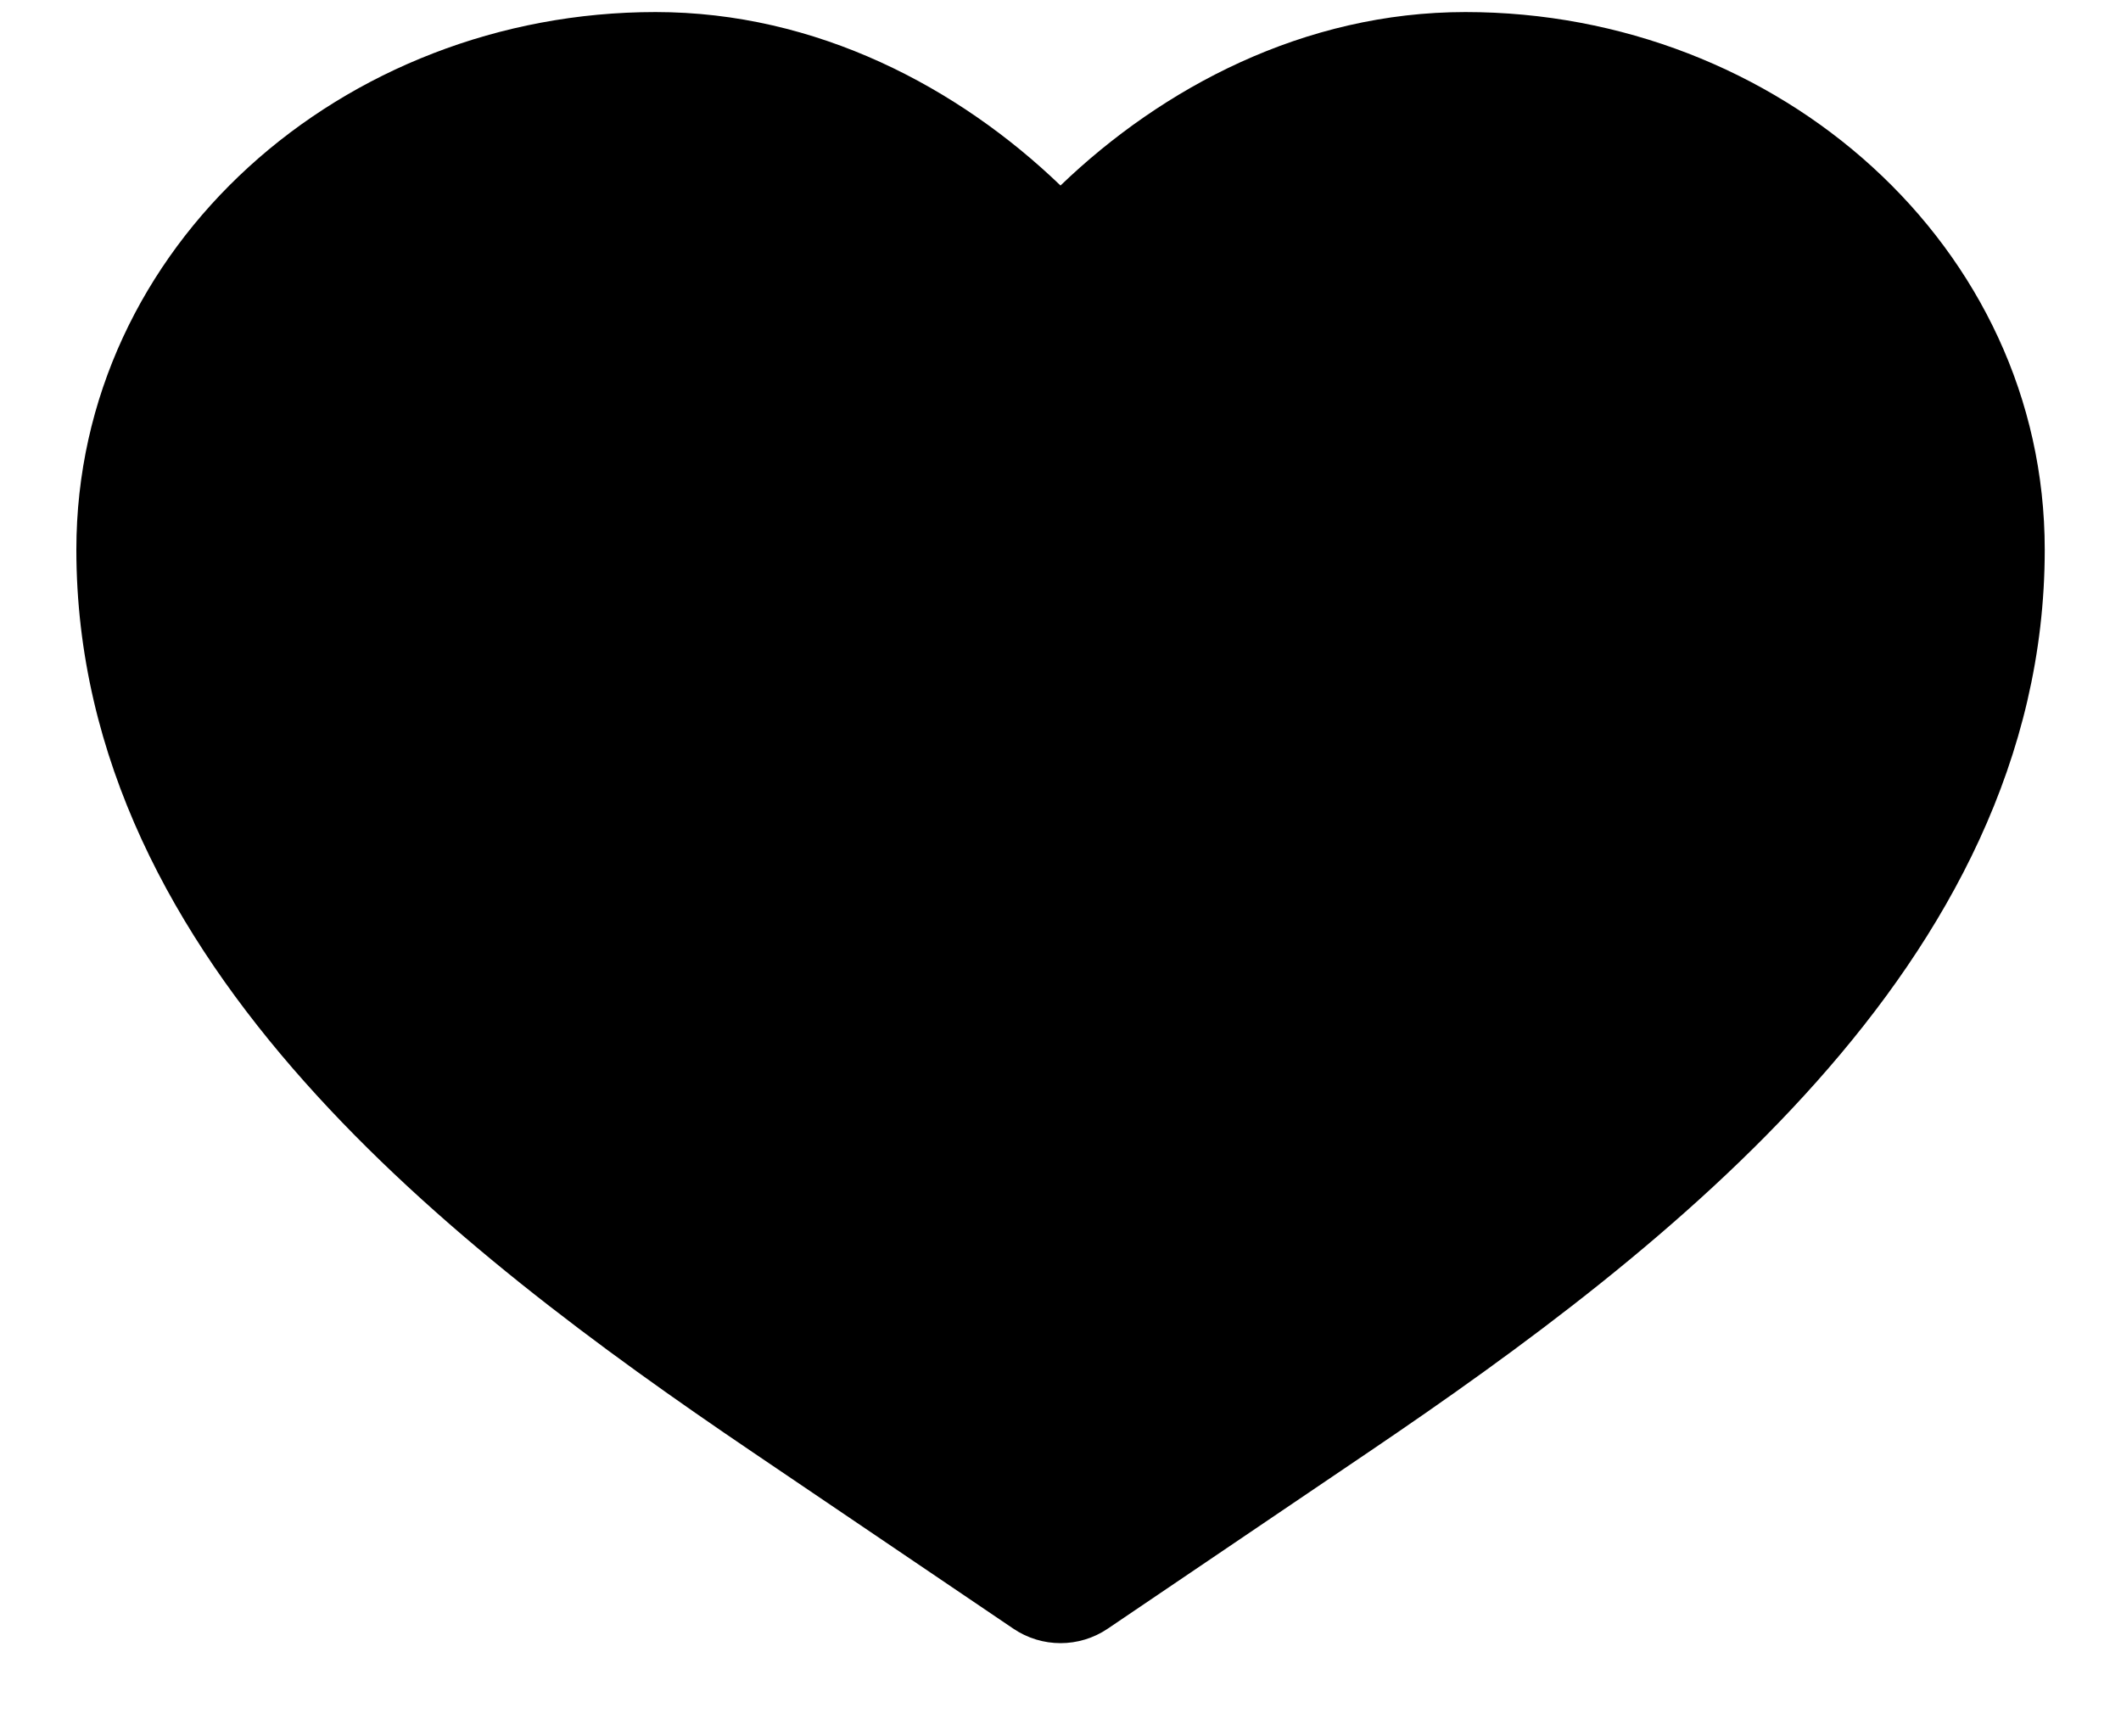
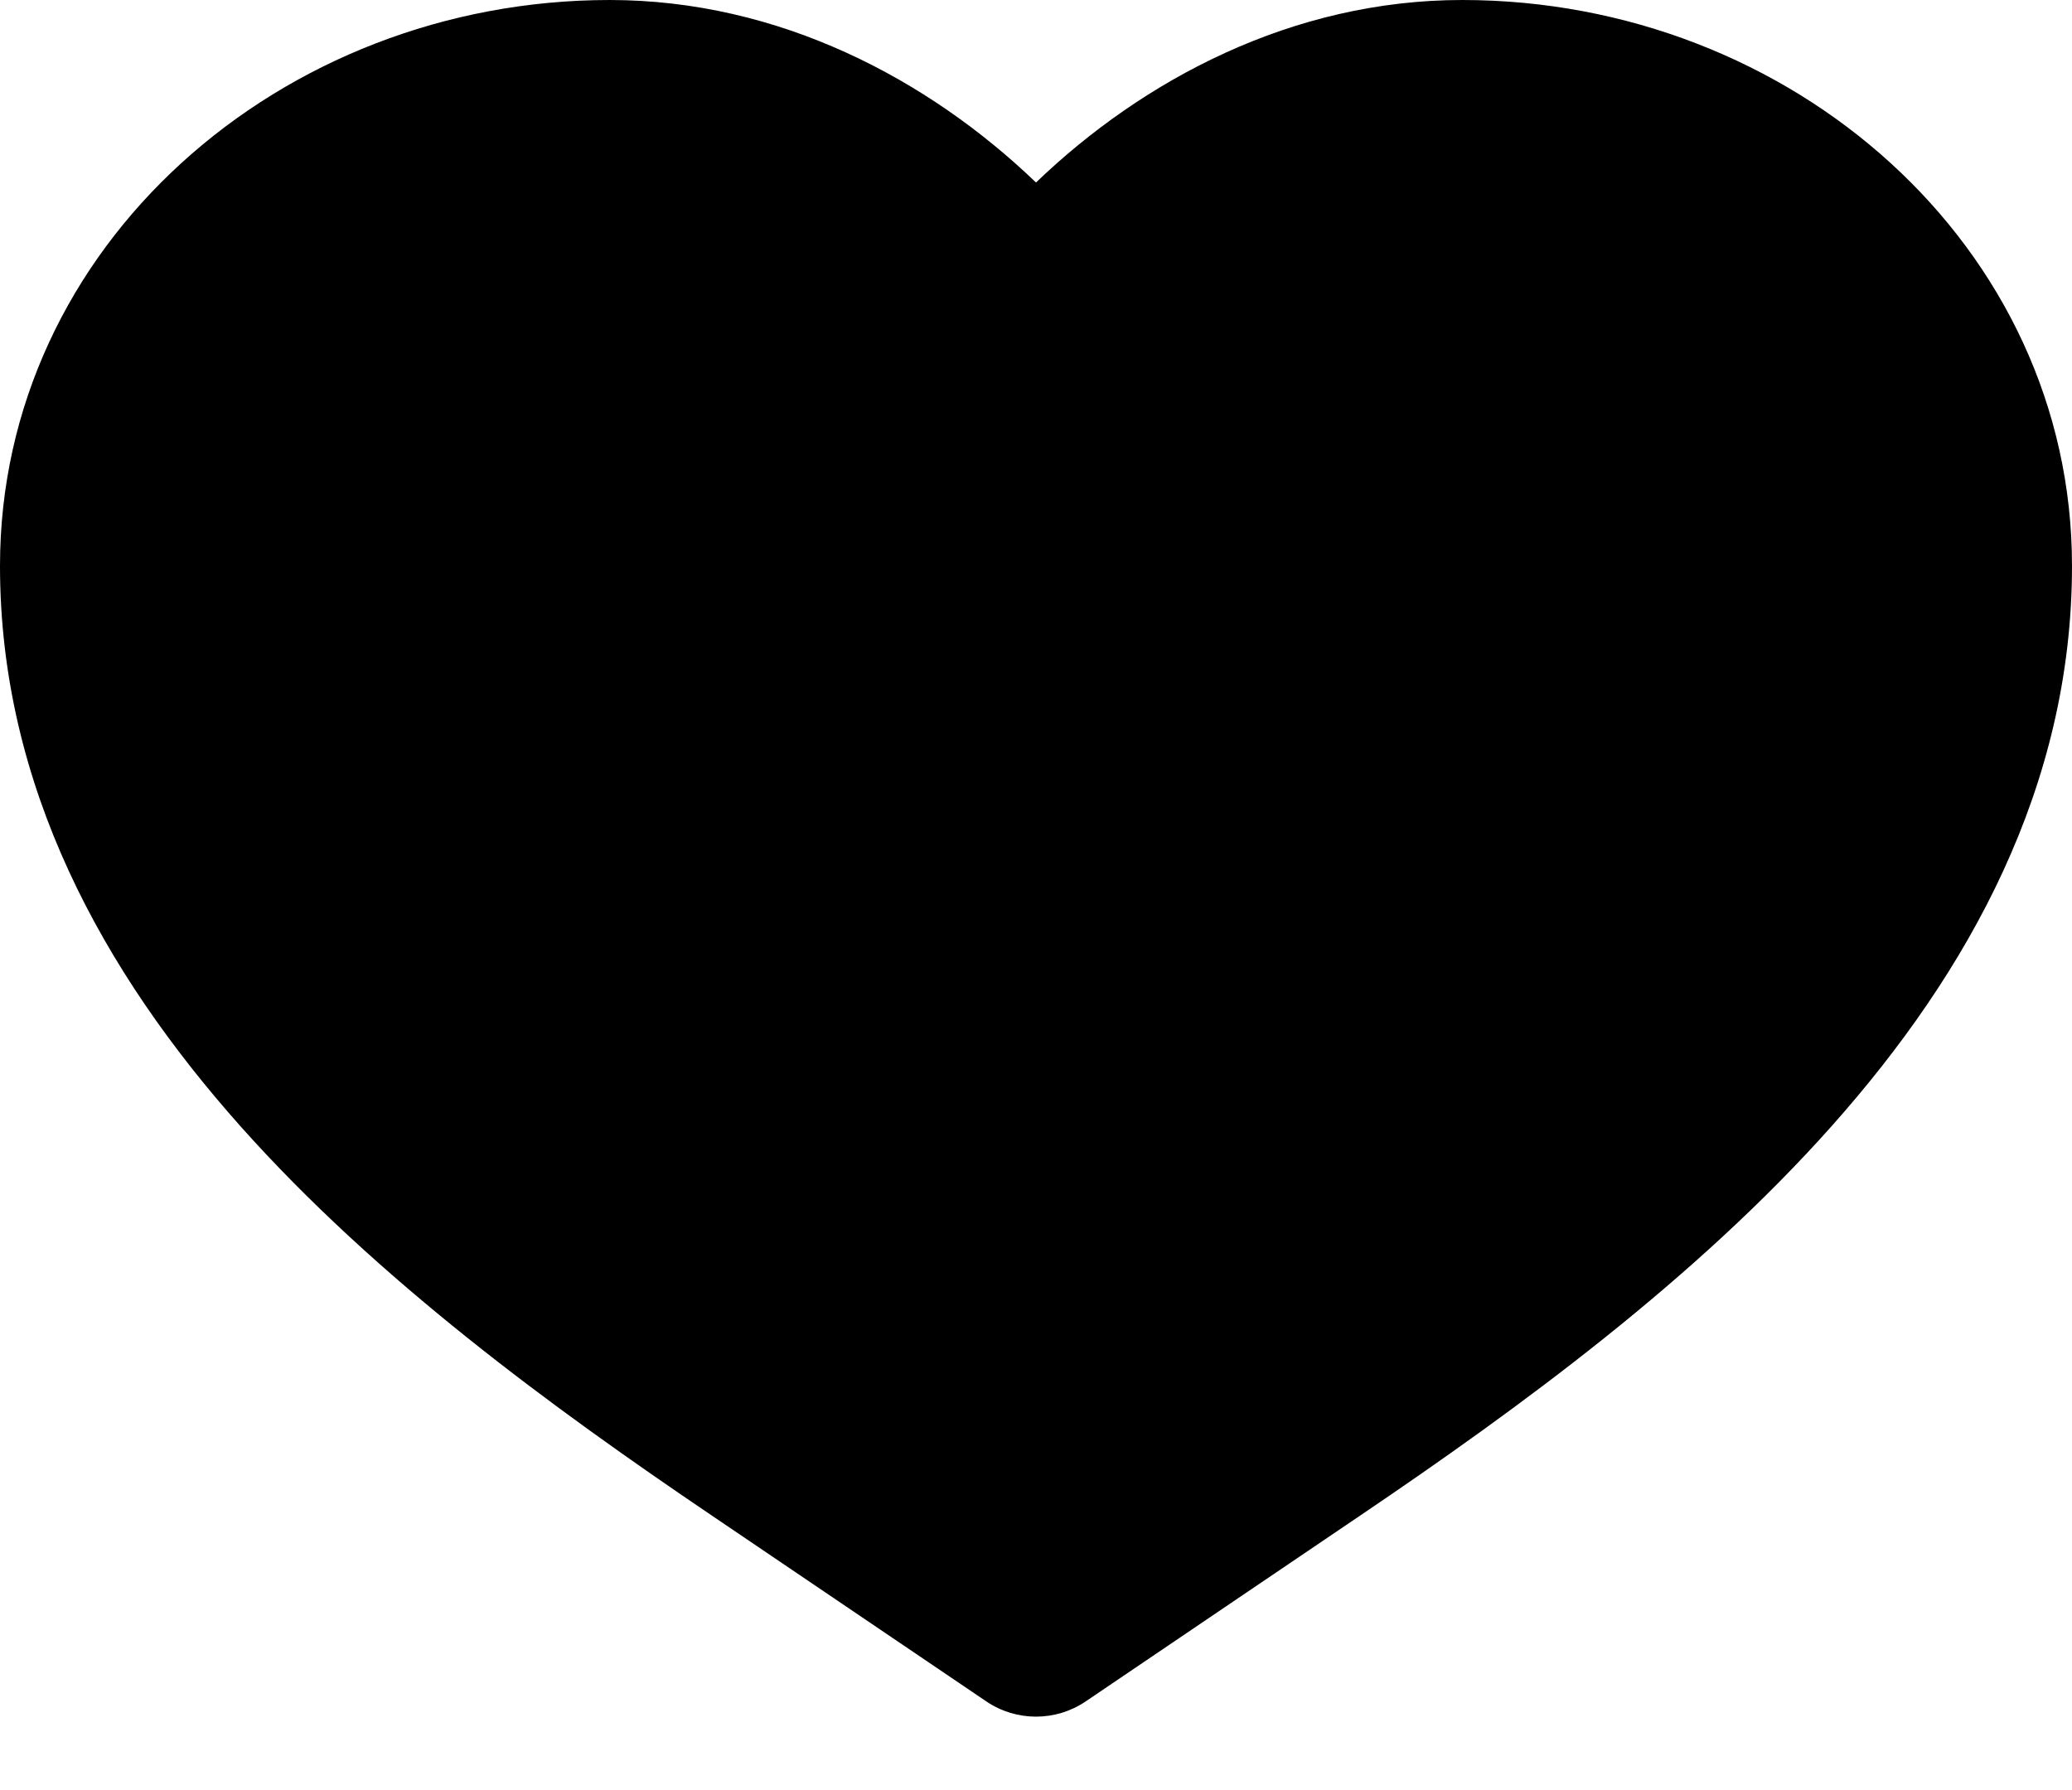
- <svg xmlns="http://www.w3.org/2000/svg" width="22" height="18" viewBox="0 0 22 18" fill="">
-   <path d="M6.8 0.125C3.556 0.125 0.792 2.551 0.792 5.701C0.792 7.875 1.81 9.705 3.159 11.22C4.503 12.731 6.237 13.999 7.805 15.06L10.51 16.891C10.806 17.092 11.195 17.092 11.491 16.891L14.196 15.06C15.764 13.999 17.498 12.731 18.842 11.22C20.191 9.705 21.209 7.875 21.209 5.701C21.209 2.551 18.445 0.125 15.2 0.125C13.528 0.125 12.056 0.909 11 1.924C9.944 0.909 8.473 0.125 6.8 0.125Z" fill="" />
+ <svg xmlns="http://www.w3.org/2000/svg" width="22" height="19" viewBox="0 0 22 19" fill="black">
+   <path d="M6.474 0C2.978 0 0 2.614 0 6.009C0 8.351 1.097 10.323 2.55 11.956C3.999 13.584 5.867 14.95 7.557 16.093L10.472 18.067C10.791 18.283 11.209 18.283 11.528 18.067L14.443 16.093C16.133 14.95 18.002 13.584 19.45 11.956C20.903 10.323 22 8.351 22 6.009C22 2.614 19.022 0 15.526 0C13.724 0 12.138 0.845 11 1.938C9.862 0.845 8.276 0 6.474 0Z" fill="" />
</svg>
